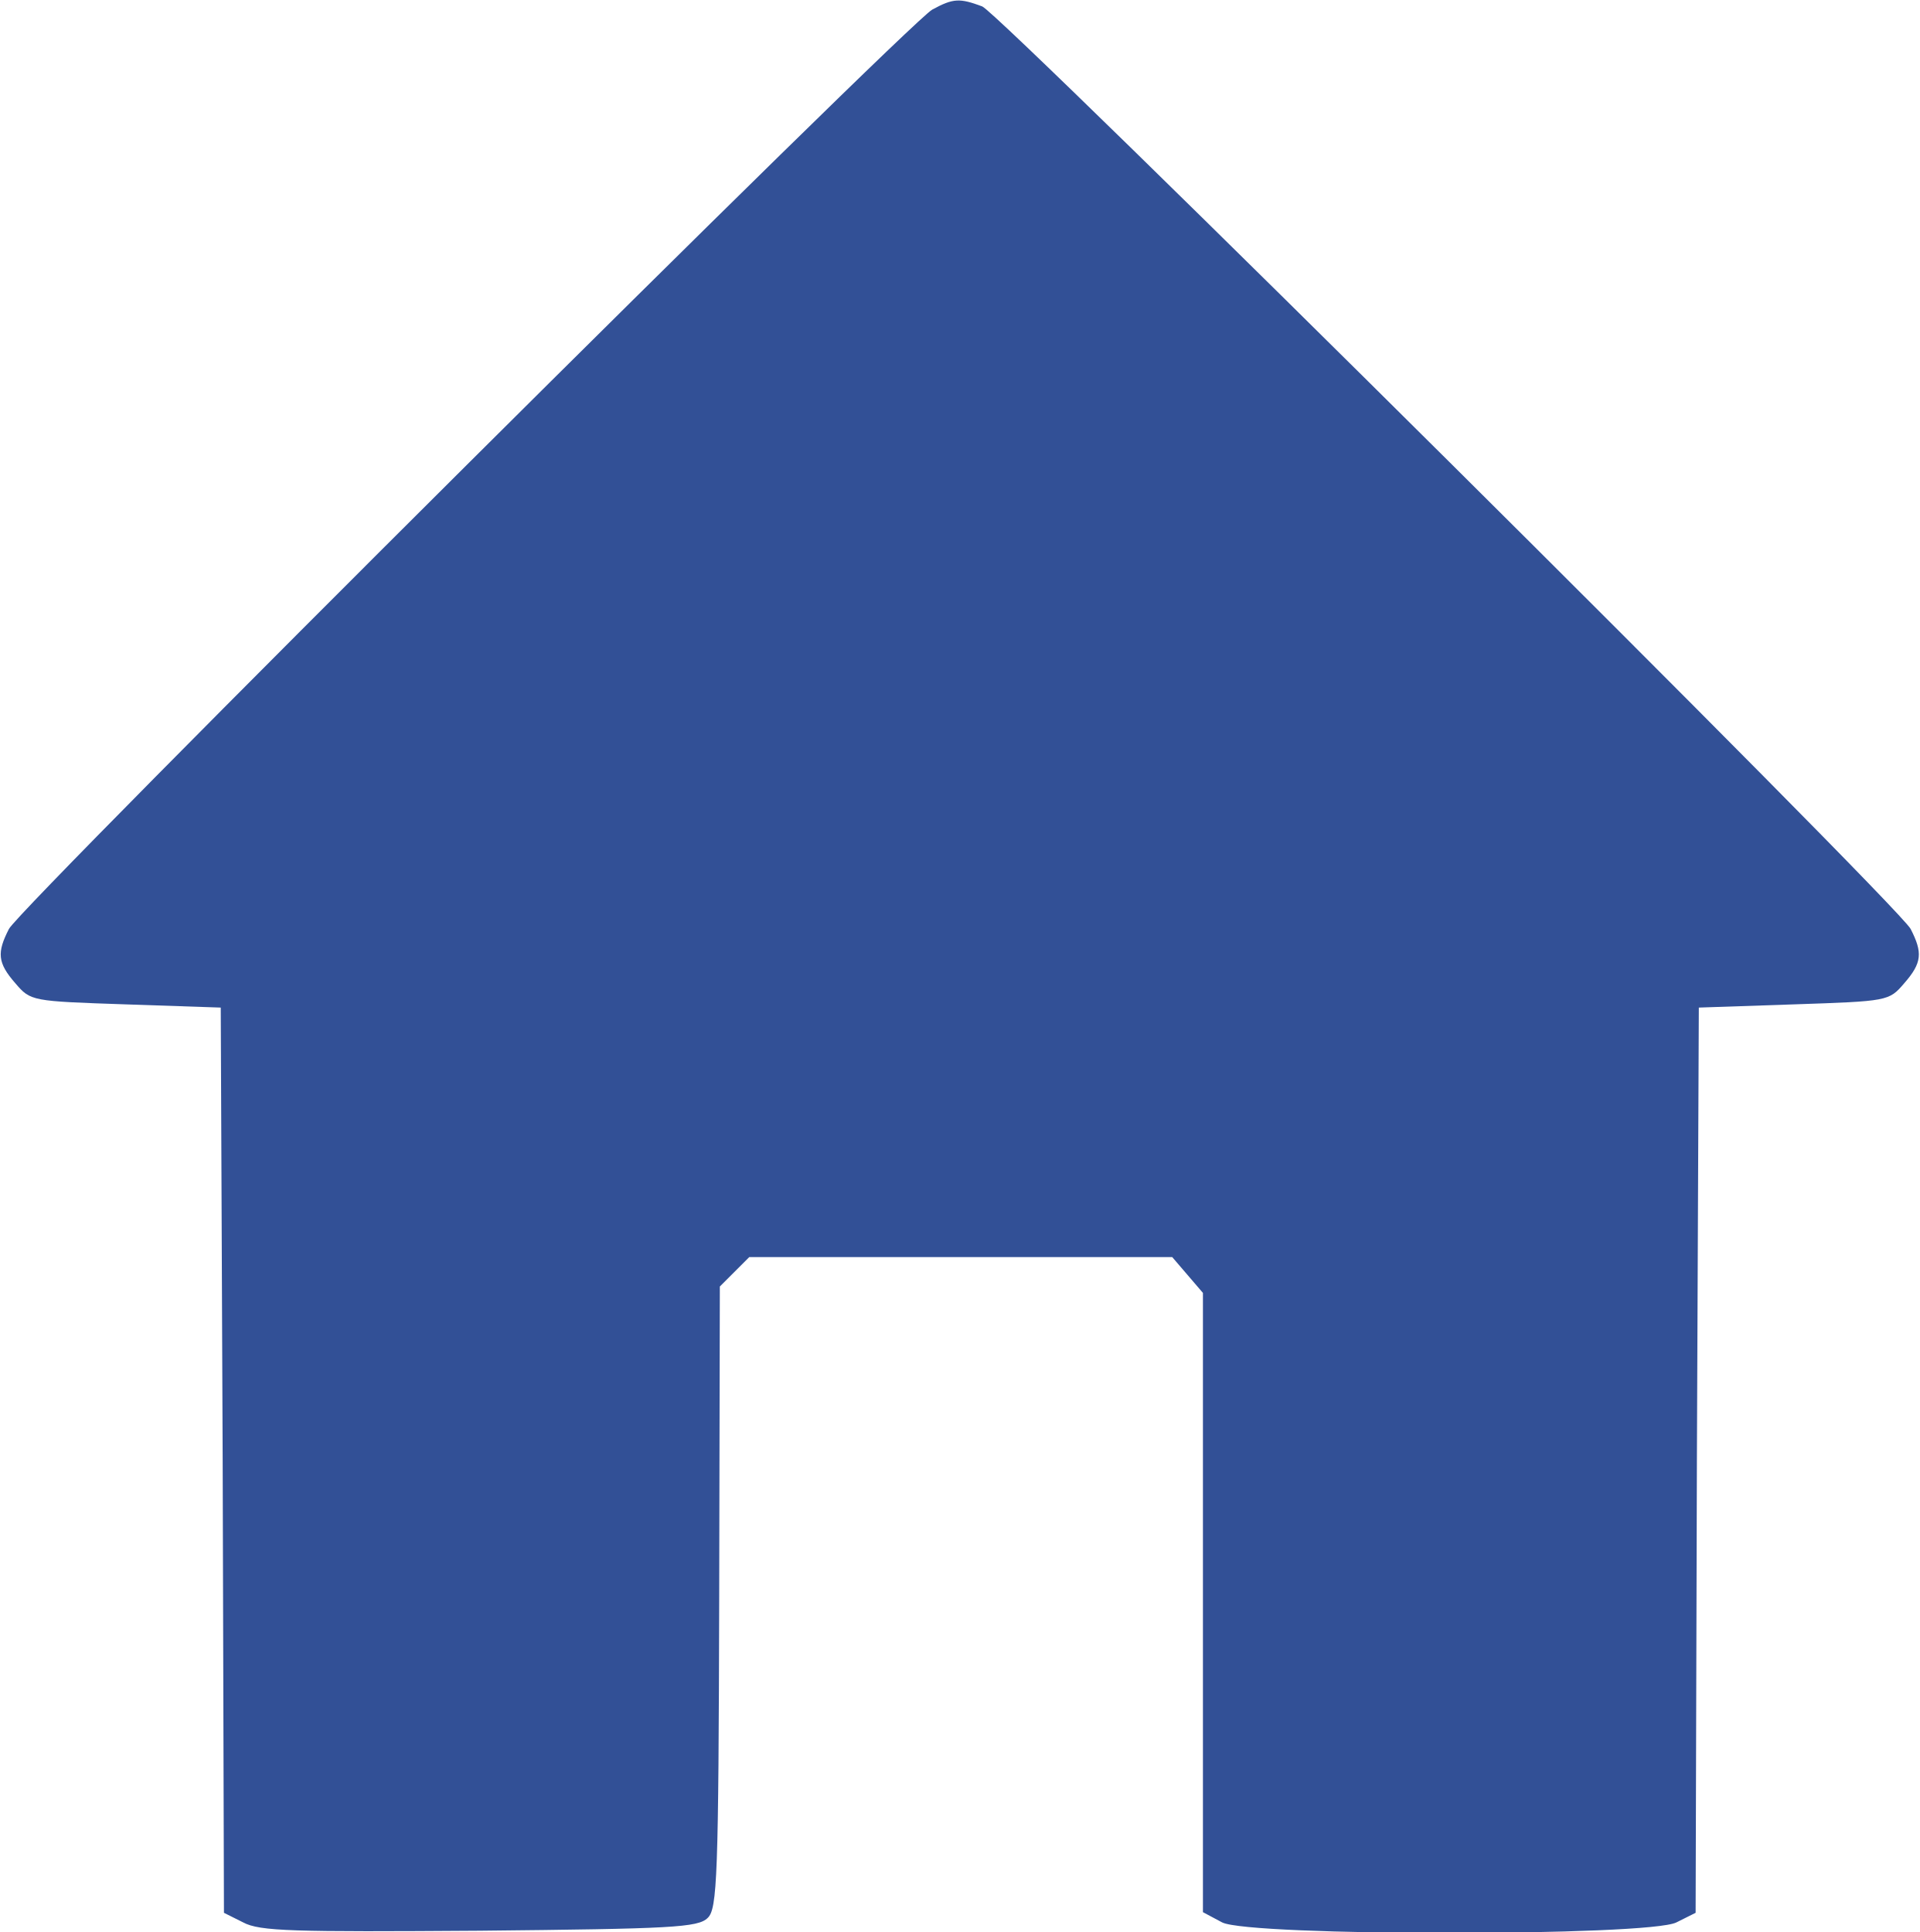
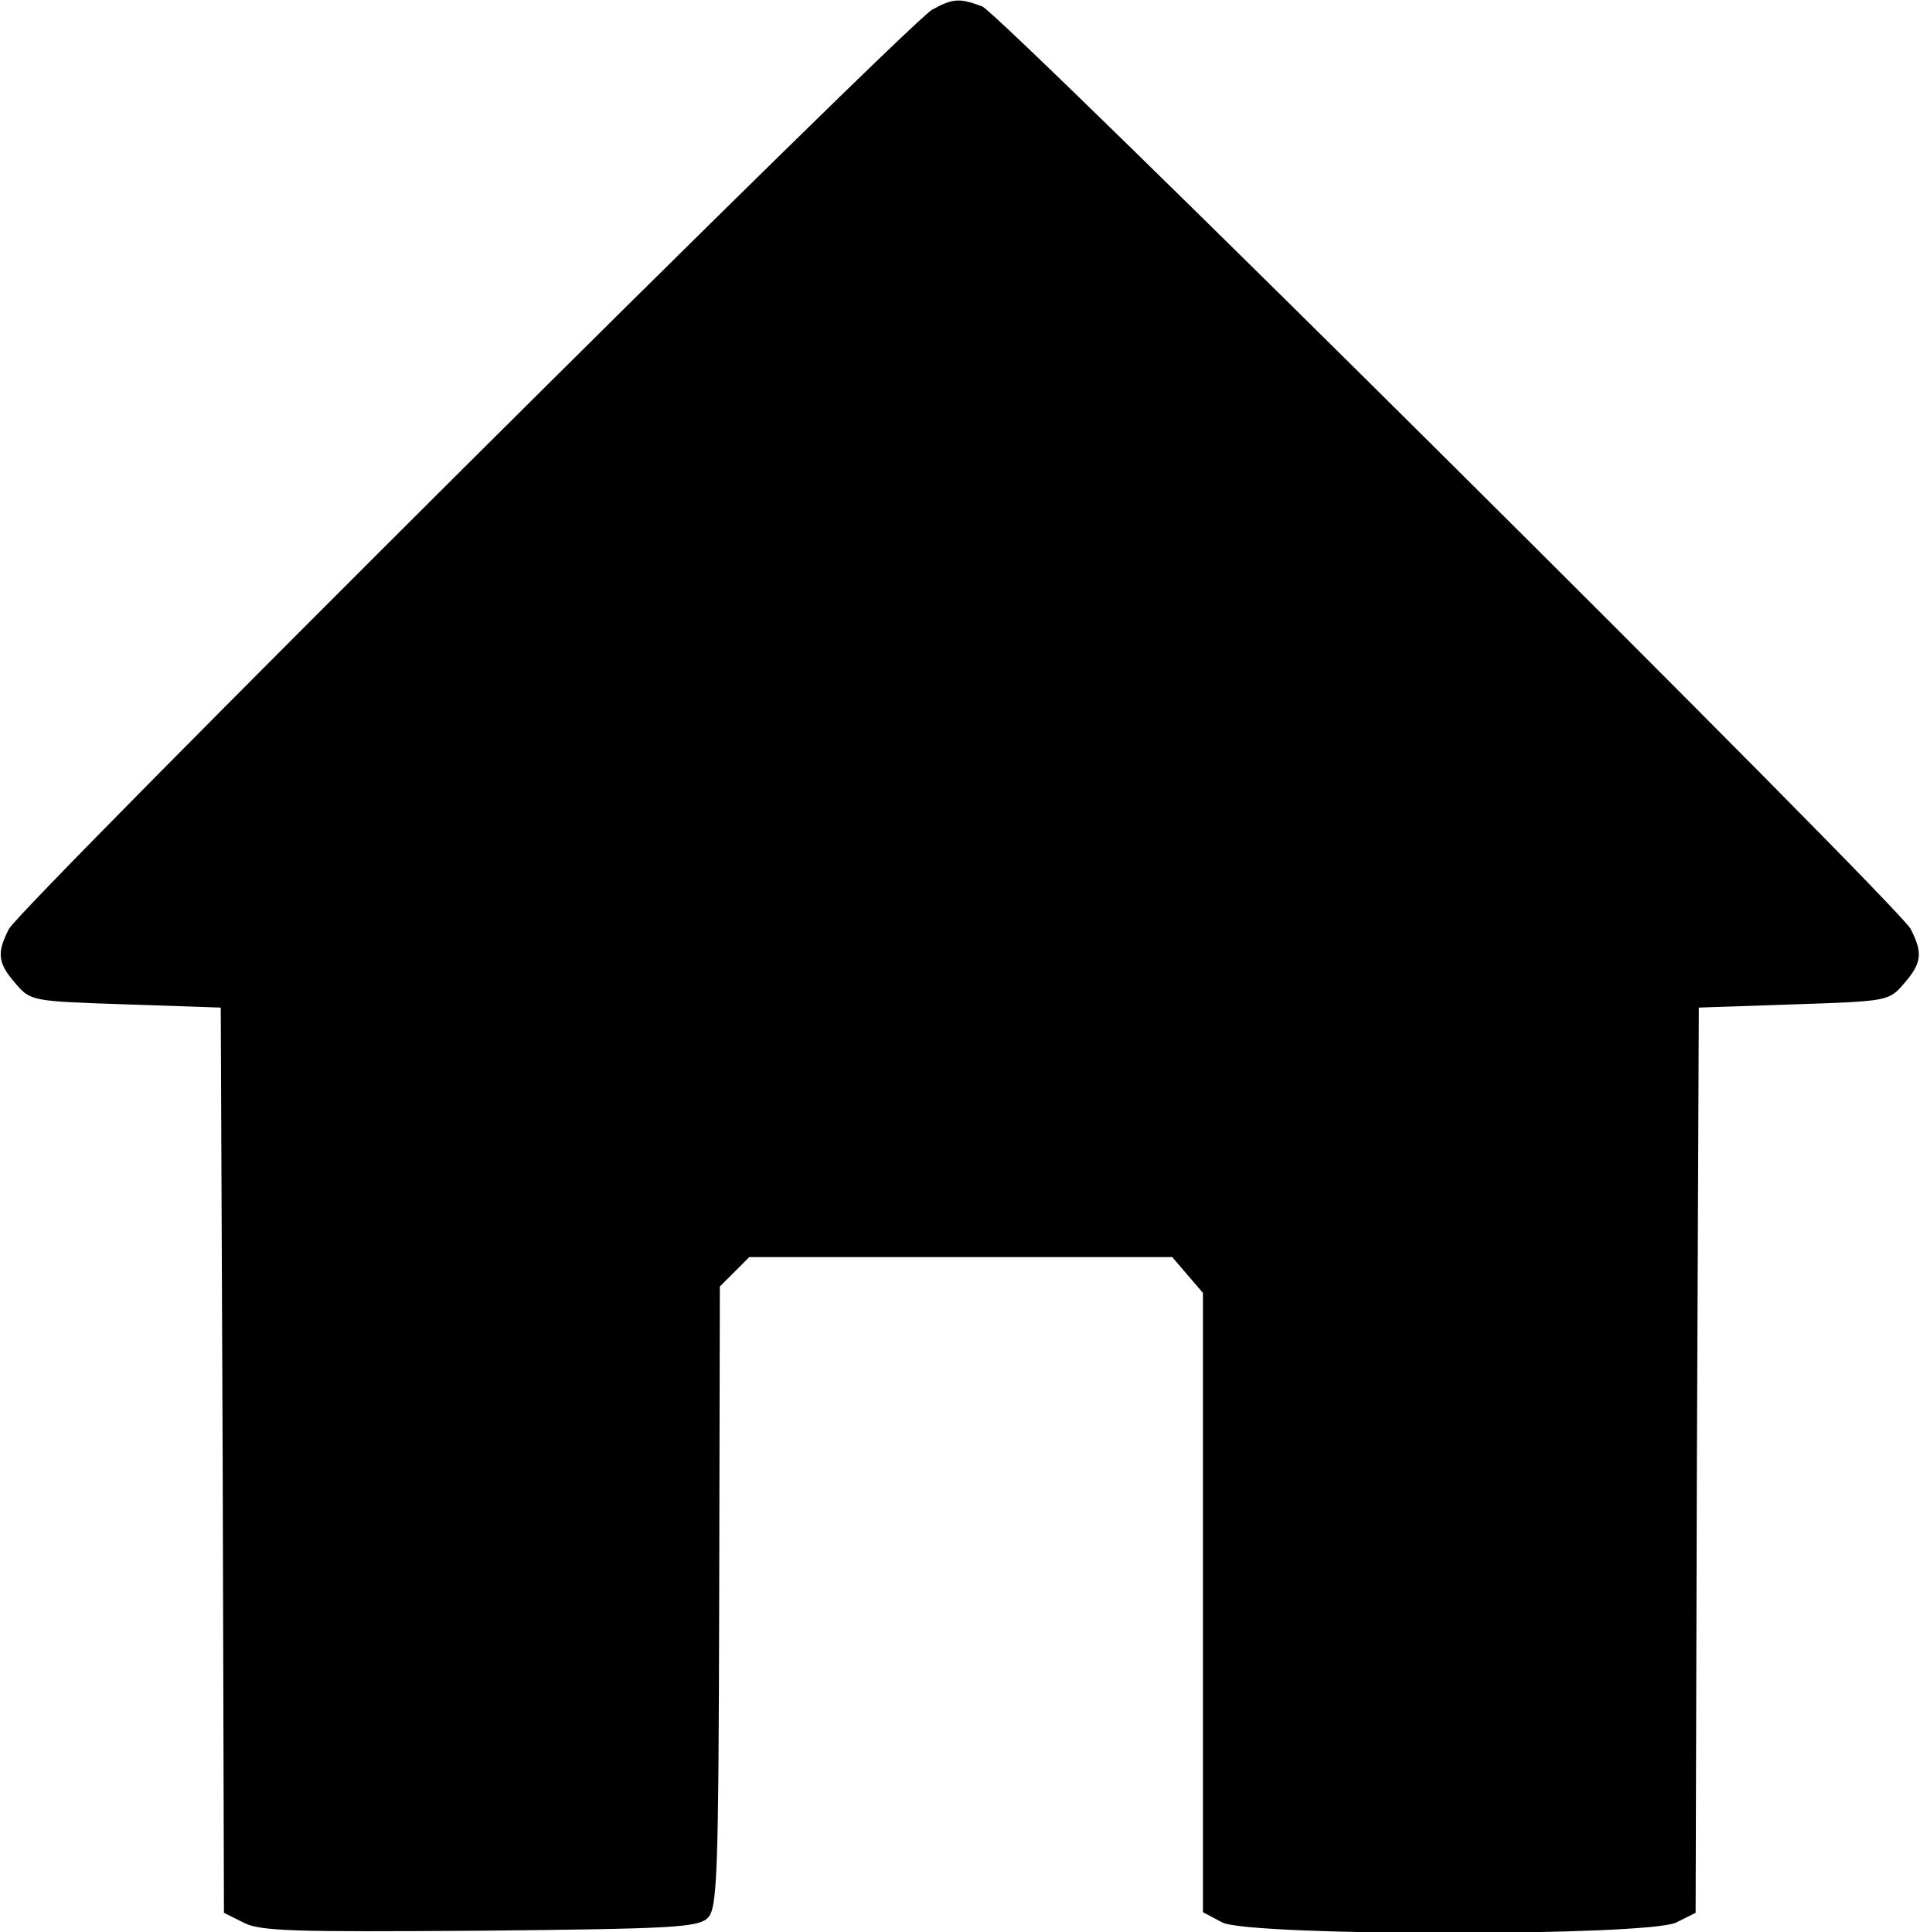
<svg xmlns="http://www.w3.org/2000/svg" version="1.0" width="300pt" height="302pt" viewBox="0 0 300 302" preserveAspectRatio="xMidYMid meet">
-   <g transform="translate(0,302) scale(0.1,-0.1)" fill="#325096" stroke="none">
+   <g transform="translate(0,302) scale(0.1,-0.1)" fill="#000000" stroke="none">
    <path d="M1457 3005 c-36 -19 -1424 -1401 -1443 -1437 -19 -37 -18 -53 10 -85 24 -28 25 -28 173 -33 l148 -5 3 -707 2 -708 30 -15 c26 -14 78 -15 370 -13 300 3 341 5 356 20 15 14 17 64 18 502 l1 485 23 23 23 23 330 0 331 0 24 -28 24 -28 0 -484 0 -484 30 -16 c43 -22 667 -22 710 0 l30 15 2 708 3 707 148 5 c148 5 149 5 173 33 28 32 29 48 10 85 -21 39 -1421 1430 -1451 1442 -35 13 -45 13 -78 -5z" />
  </g>
</svg>
